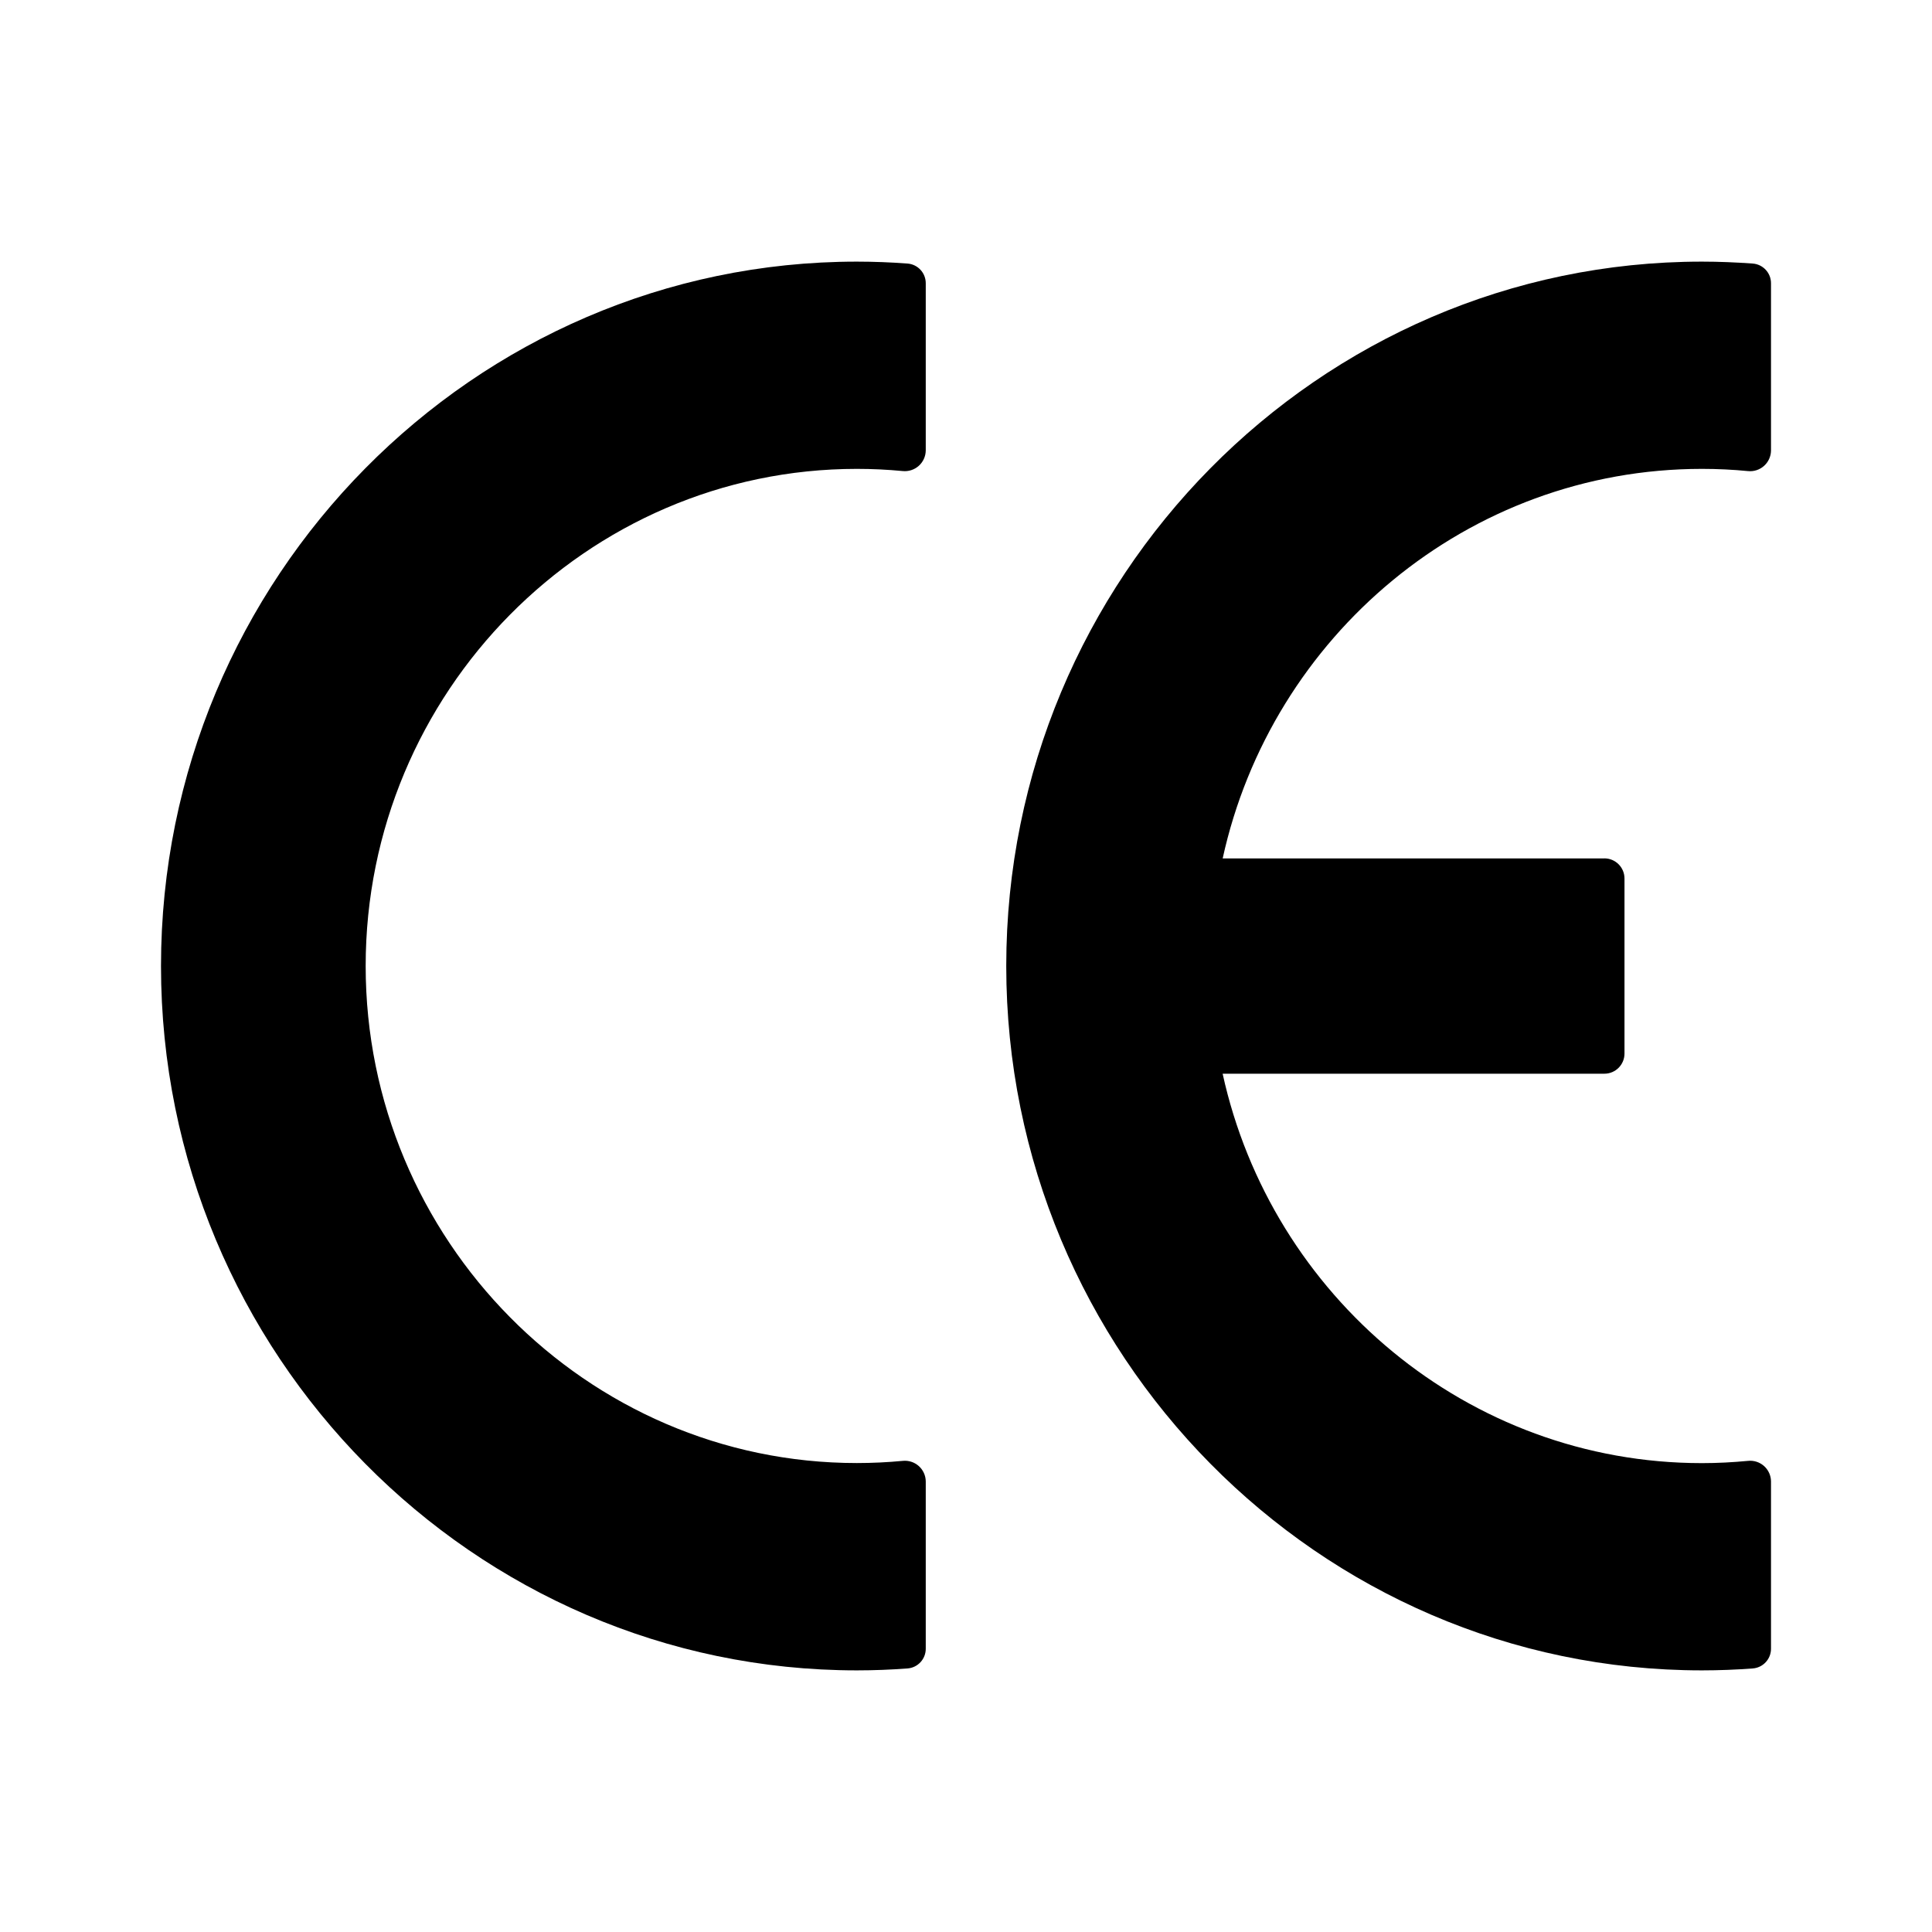
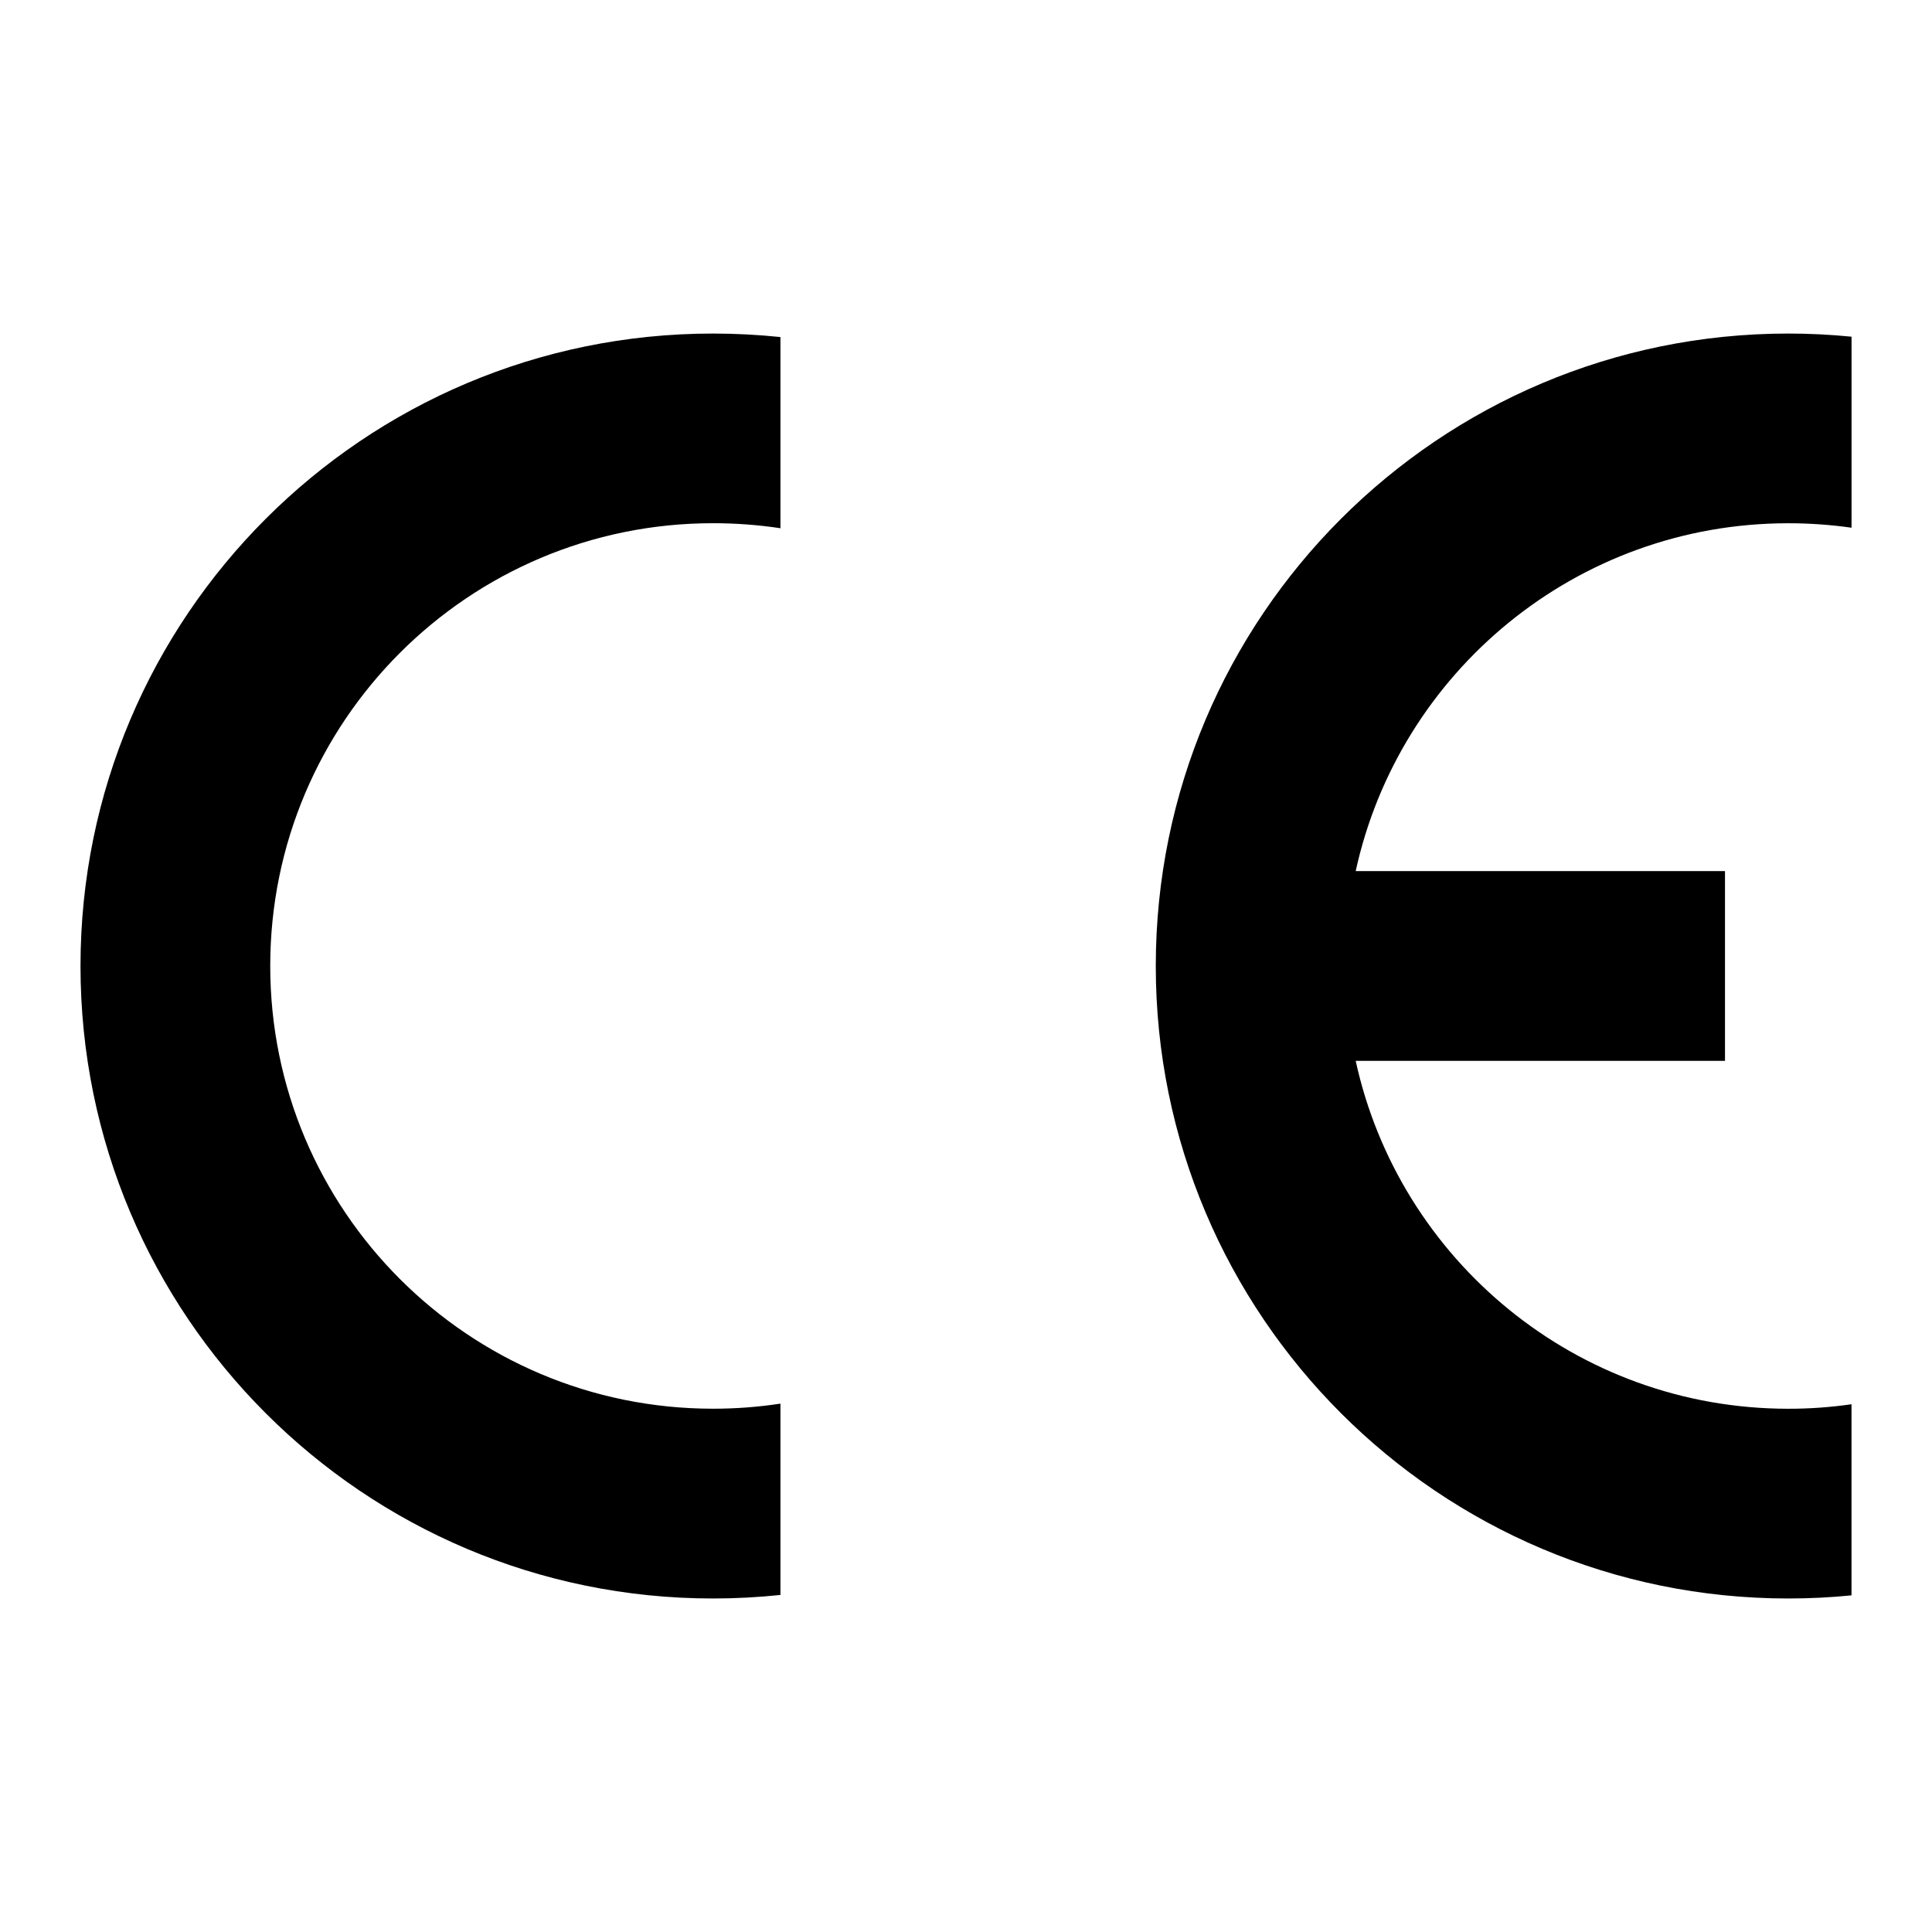
<svg xmlns="http://www.w3.org/2000/svg" viewBox="0 0 48 48">
-   <path fill-rule="evenodd" clip-rule="evenodd" d="M23 36.803a.518.518 0 0 0-.572-.508 12.15 12.15 0 0 1-1.139.054c-6.719 0-12.204-5.554-12.204-12.35 0-6.796 5.485-12.35 12.204-12.35.382 0 .762.018 1.137.054a.52.52 0 0 0 .574-.509V7.04a.49.49 0 0 0-.451-.492 16.927 16.927 0 0 0-1.26-.048C11.767 6.5 4 14.366 4 24.001 4 33.636 11.766 41.5 21.29 41.5c.423 0 .844-.017 1.259-.048A.49.49 0 0 0 23 40.96v-4.157Zm7.377-15.476v.002-.002Zm9.483 0h-9.483c1.211-5.527 6.092-9.678 11.907-9.678.384 0 .765.018 1.143.055a.519.519 0 0 0 .573-.509V7.04a.49.49 0 0 0-.452-.492c-.418-.03-.84-.048-1.264-.048C32.758 6.5 25 14.364 25 24s7.76 17.5 17.284 17.5c.425 0 .846-.017 1.264-.048A.49.49 0 0 0 44 40.96v-4.157a.517.517 0 0 0-.572-.508c-.377.036-.76.056-1.144.056-5.816 0-10.697-4.152-11.908-9.675h9.484a.5.5 0 0 0 .5-.5v-4.35a.5.5 0 0 0-.5-.5Z" />
+   <path d="M46 39.638v-4.75a10.86 10.86 0 0 1-1.571.112c-5.266 0-9.668-3.7-10.747-8.643h9.175v-4.715h-9.175C34.76 16.7 39.162 13 44.429 13c.533 0 1.058.038 1.572.111V8.365a15.906 15.906 0 0 0-1.572-.078c-8.68 0-15.714 7.035-15.714 15.713 0 8.679 7.035 15.714 15.714 15.714.53 0 1.054-.026 1.572-.078v.002ZM2 24c0 8.68 7.035 15.714 15.714 15.714.566 0 1.125-.03 1.676-.088v-4.753a11.09 11.09 0 0 1-1.676.126c-6.075 0-11-4.925-11-11 0-6.076 4.925-11 11-11 .57 0 1.13.042 1.676.125v-4.75c-.55-.057-1.11-.087-1.676-.087C9.035 8.287 2 15.322 2 24Z" />
</svg>
